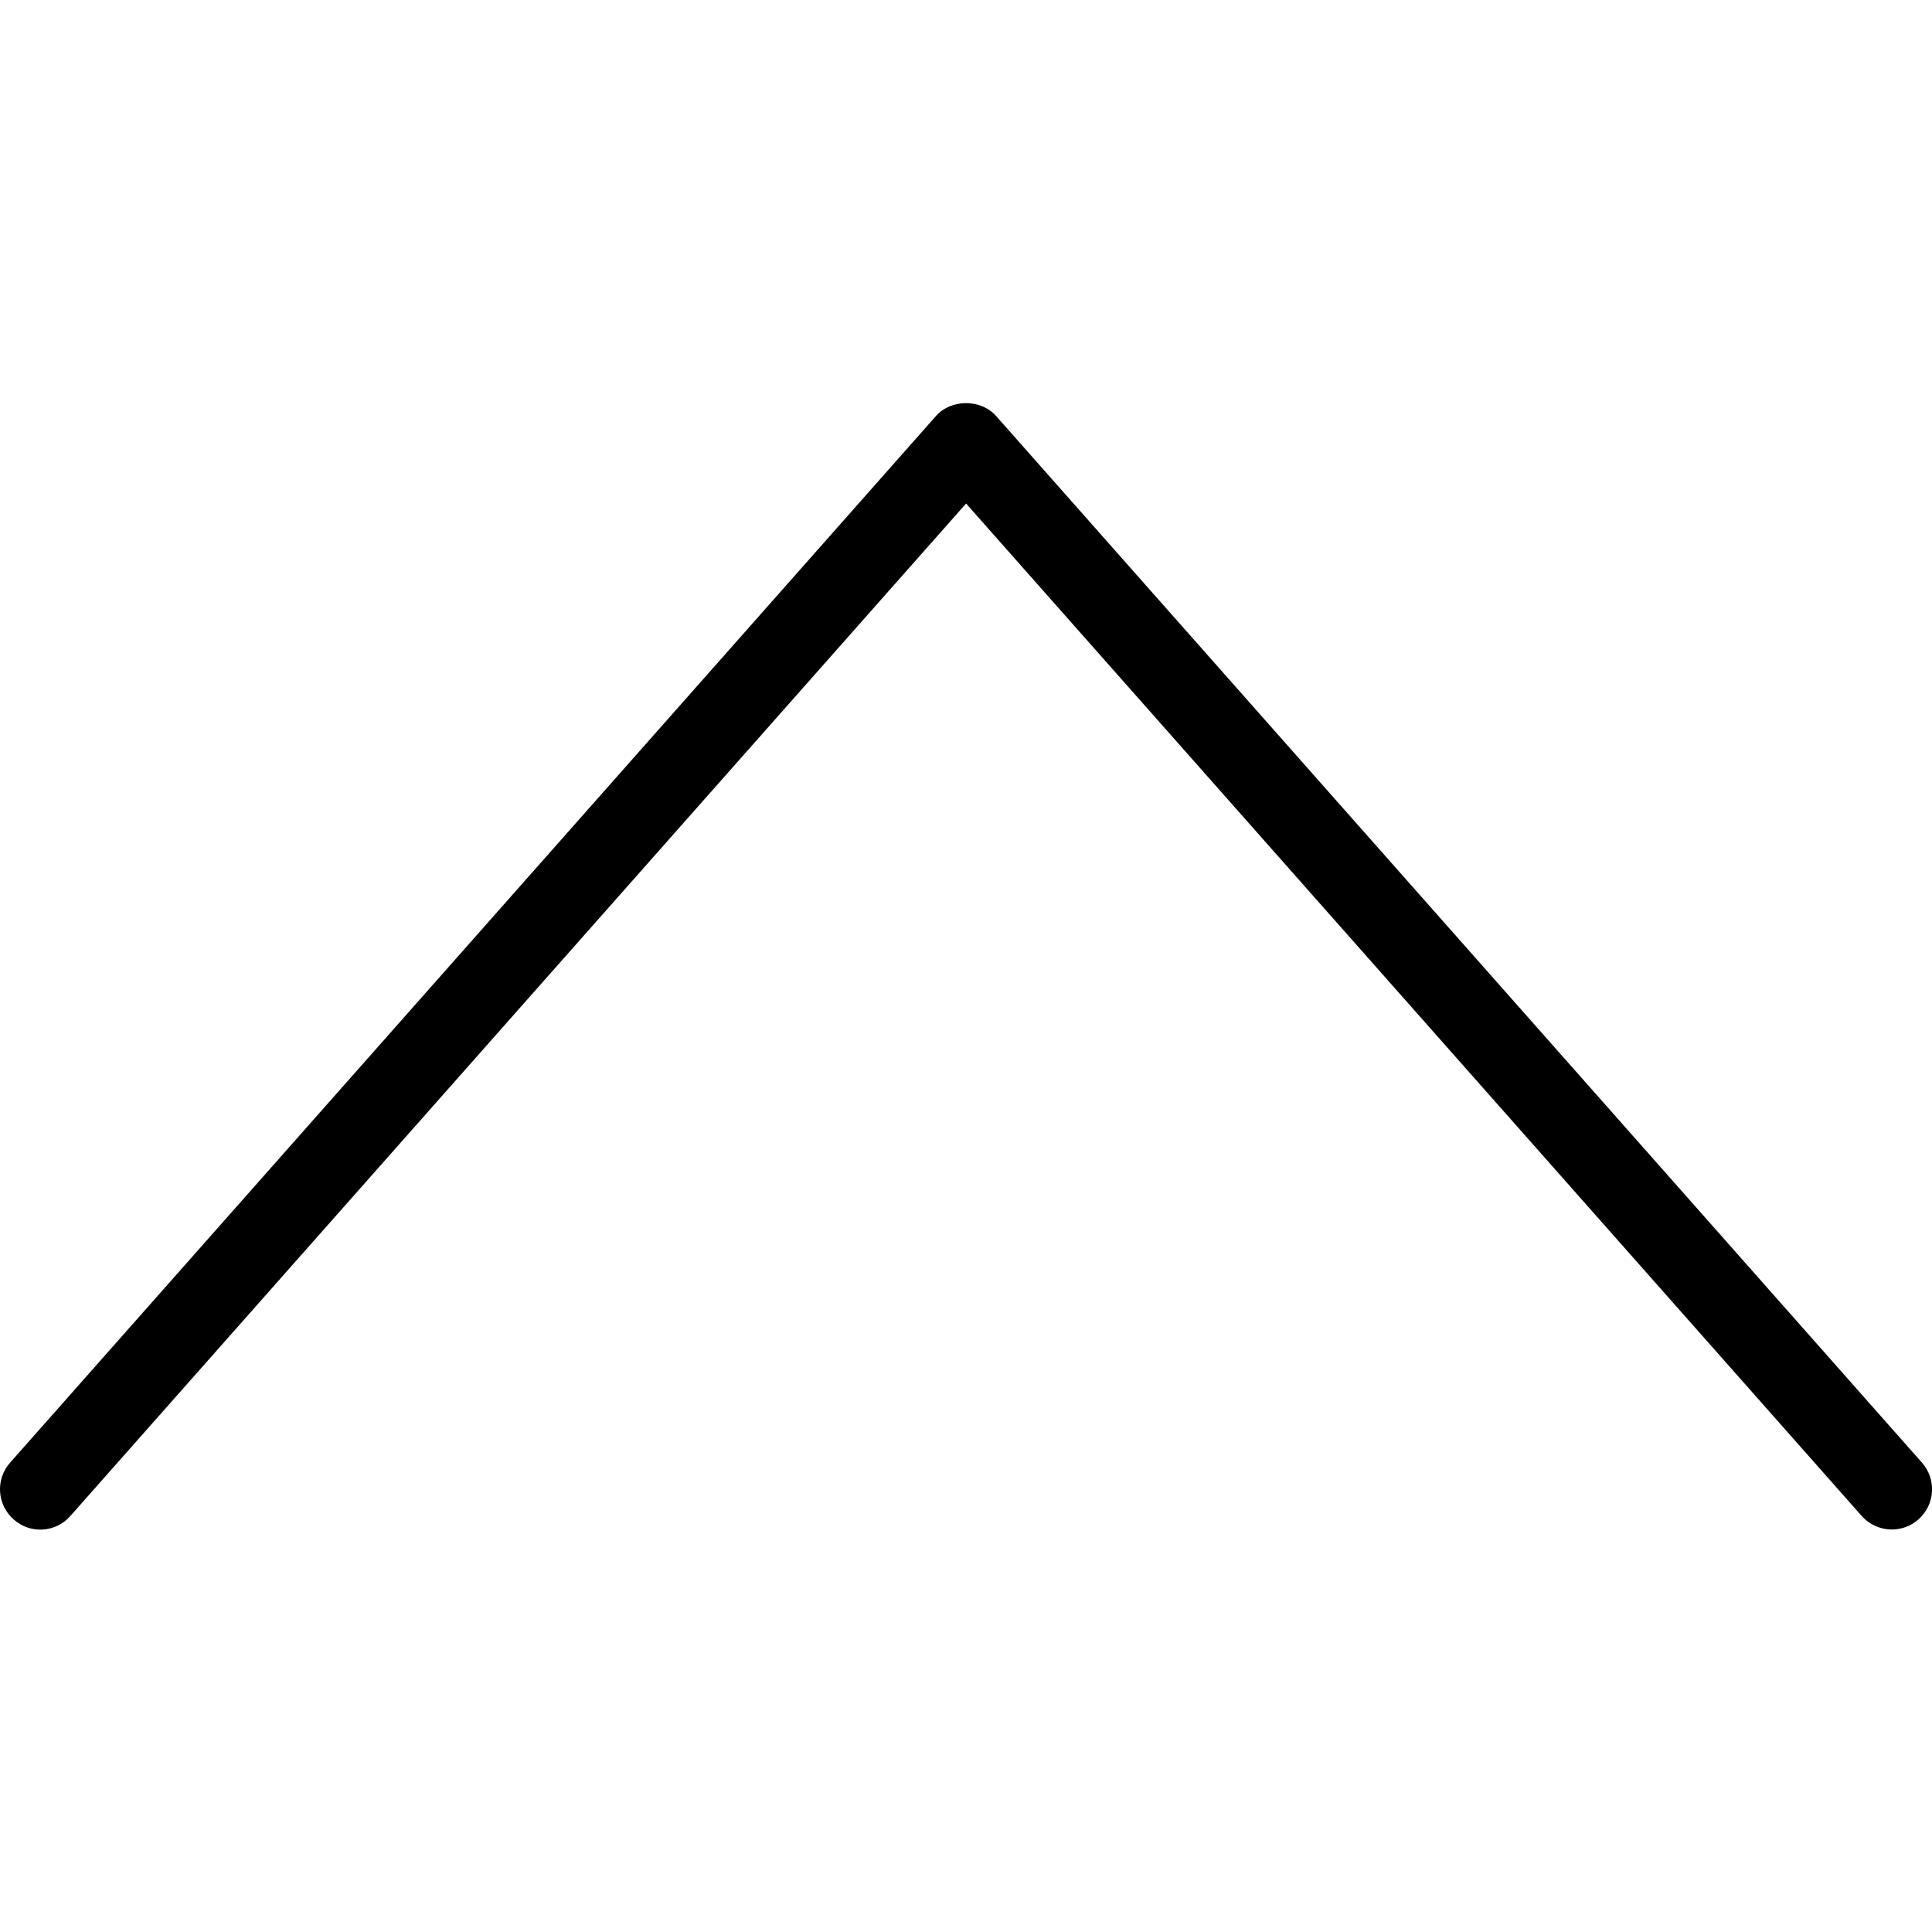
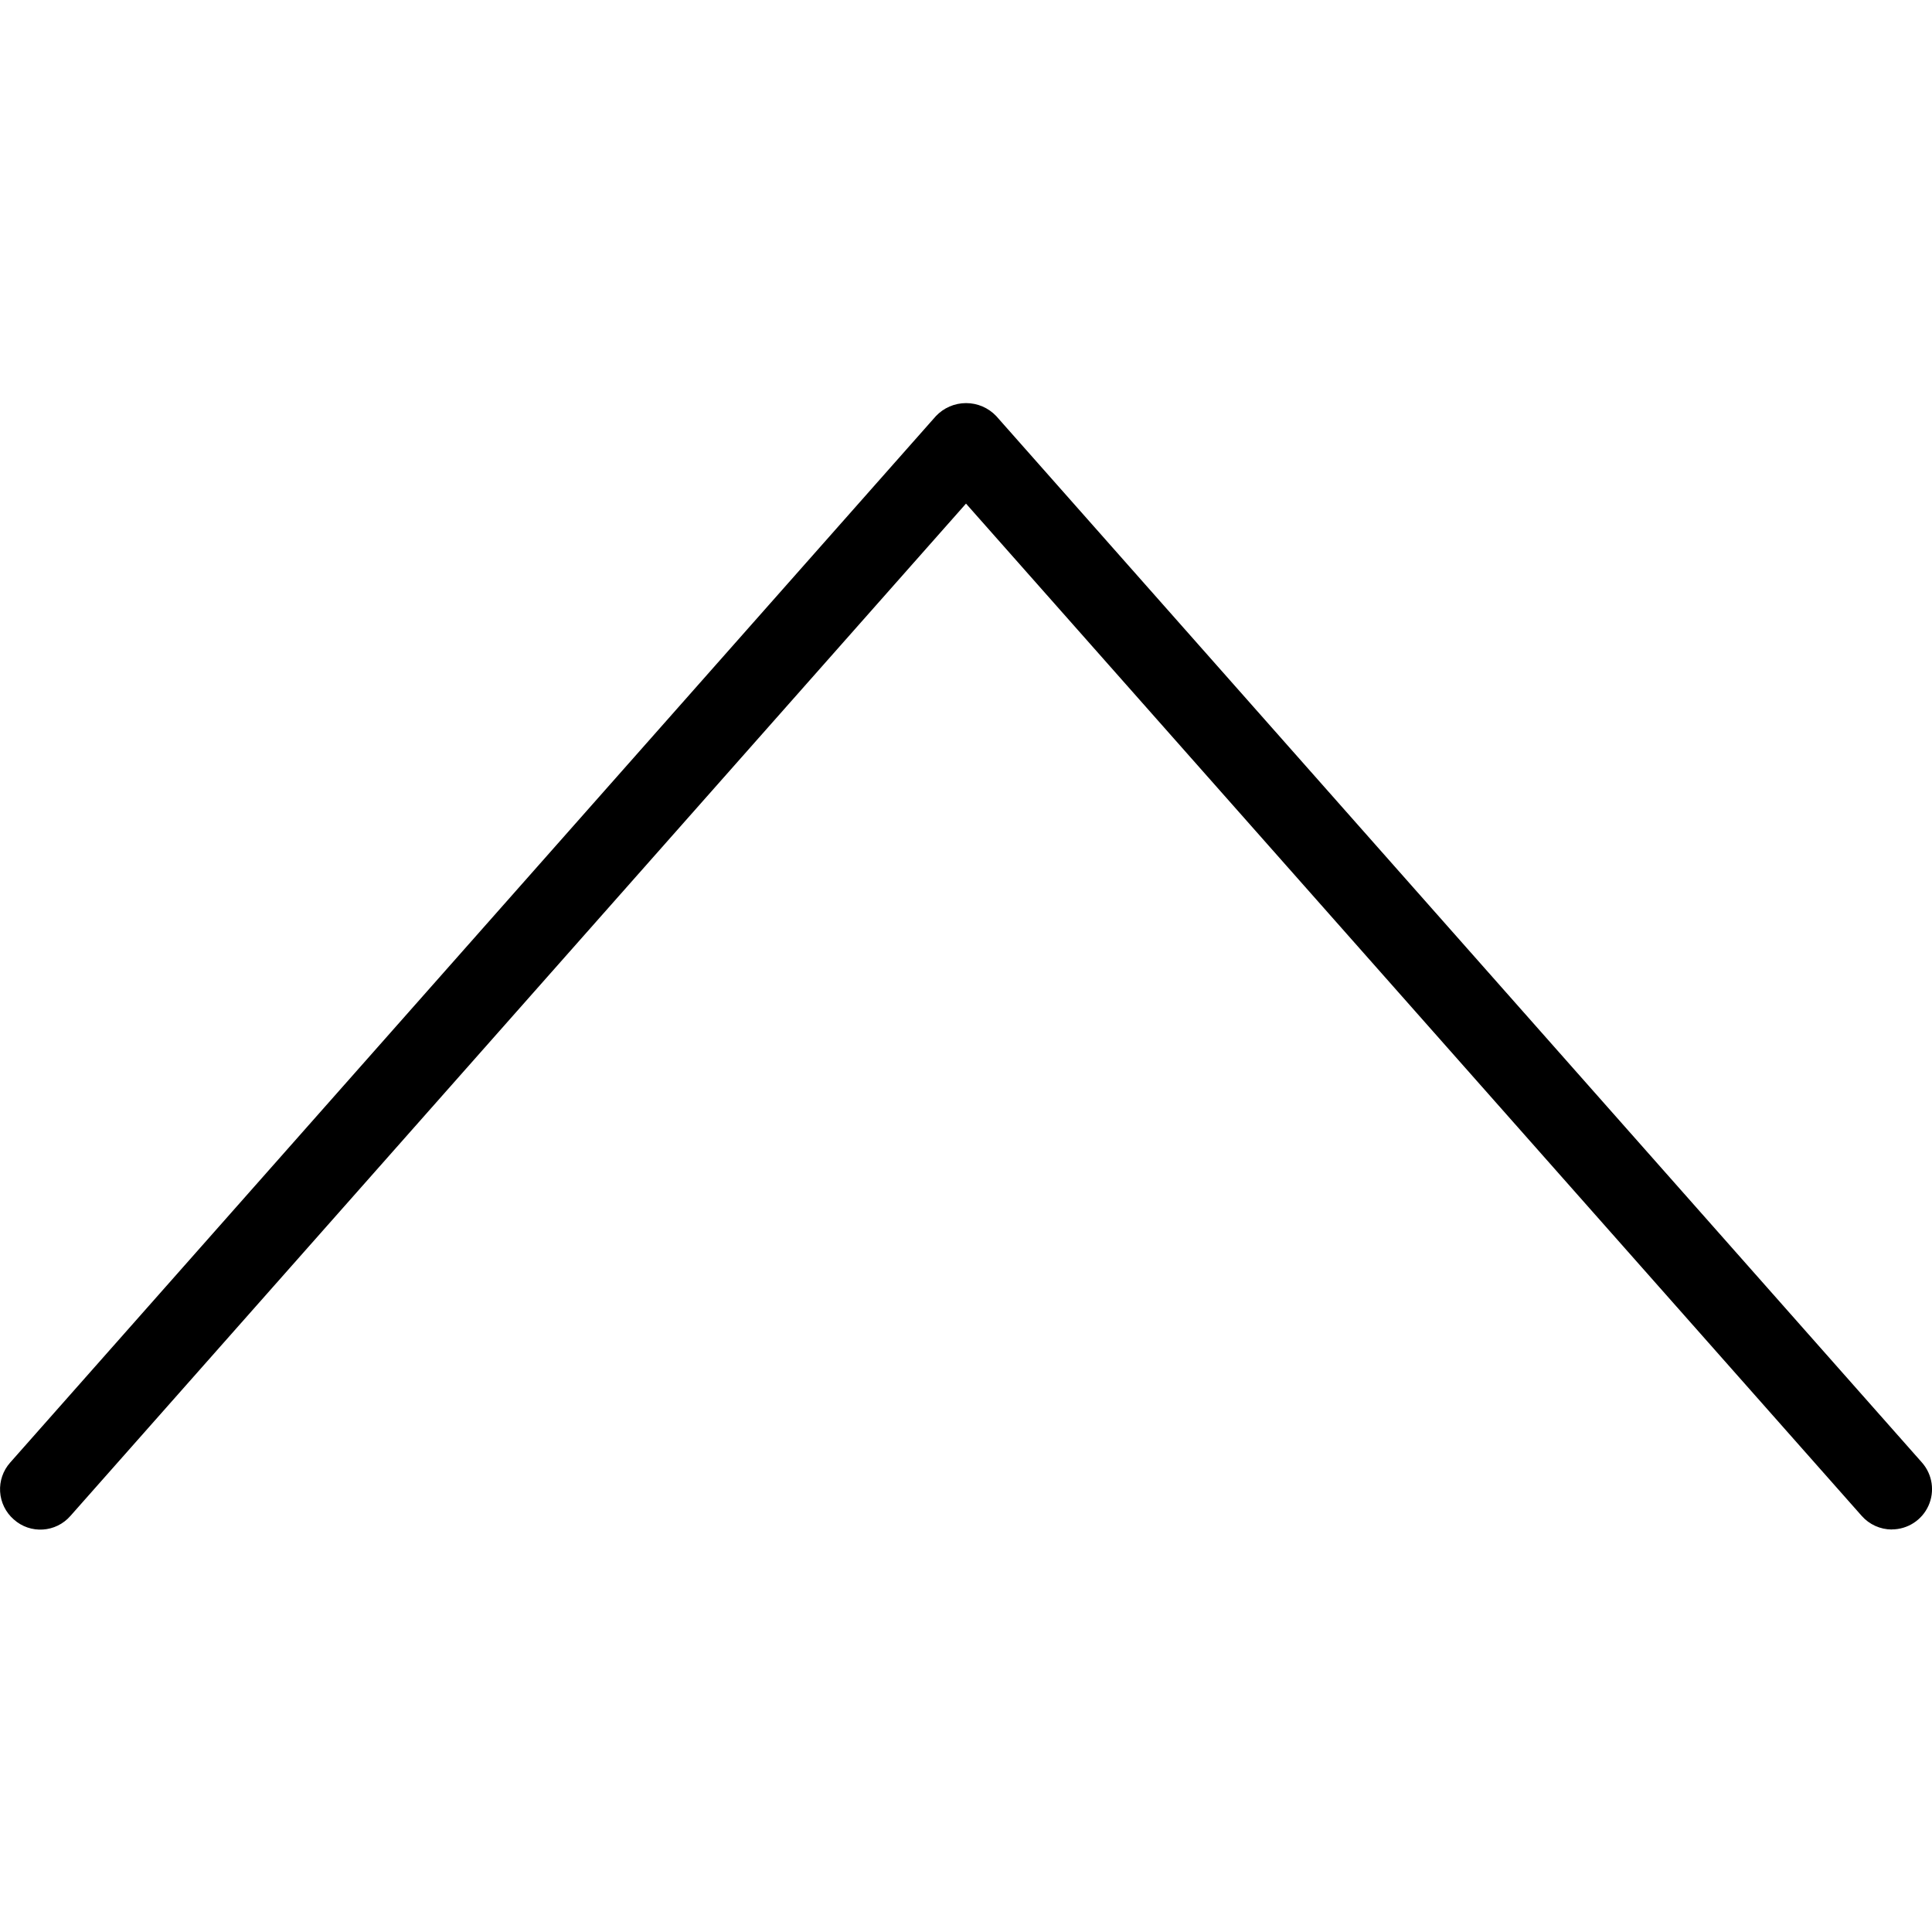
- <svg xmlns="http://www.w3.org/2000/svg" version="1.1" id="Outline_Icons" x="0px" y="0px" width="24px" height="24px" viewBox="0 0 24 24" enable-background="new 0 0 24 24" xml:space="preserve">
-   <g>
-     <path d="M23.501,19c-0.138,0-0.276-0.057-0.375-0.169L12.001,6.255L0.875,18.831c-0.182,0.209-0.5,0.229-0.706,0.043   c-0.207-0.183-0.227-0.498-0.043-0.705l11.5-13c0.189-0.215,0.56-0.215,0.749,0l11.5,13c0.183,0.207,0.164,0.522-0.043,0.705   C23.737,18.959,23.619,19,23.501,19z" />
-   </g>
+ <svg xmlns="http://www.w3.org/2000/svg" width="24" height="24" viewBox="0 0 24 24">
+   <path d="M23.5 19a.5.5 0 0 1-.374-.17L12 6.256.876 18.83c-.182.21-.5.23-.706.044a.498.498 0 0 1-.044-.705l11.5-13a.516.516 0 0 1 .75 0l11.5 13a.5.5 0 0 1-.375.83z" />
</svg>
